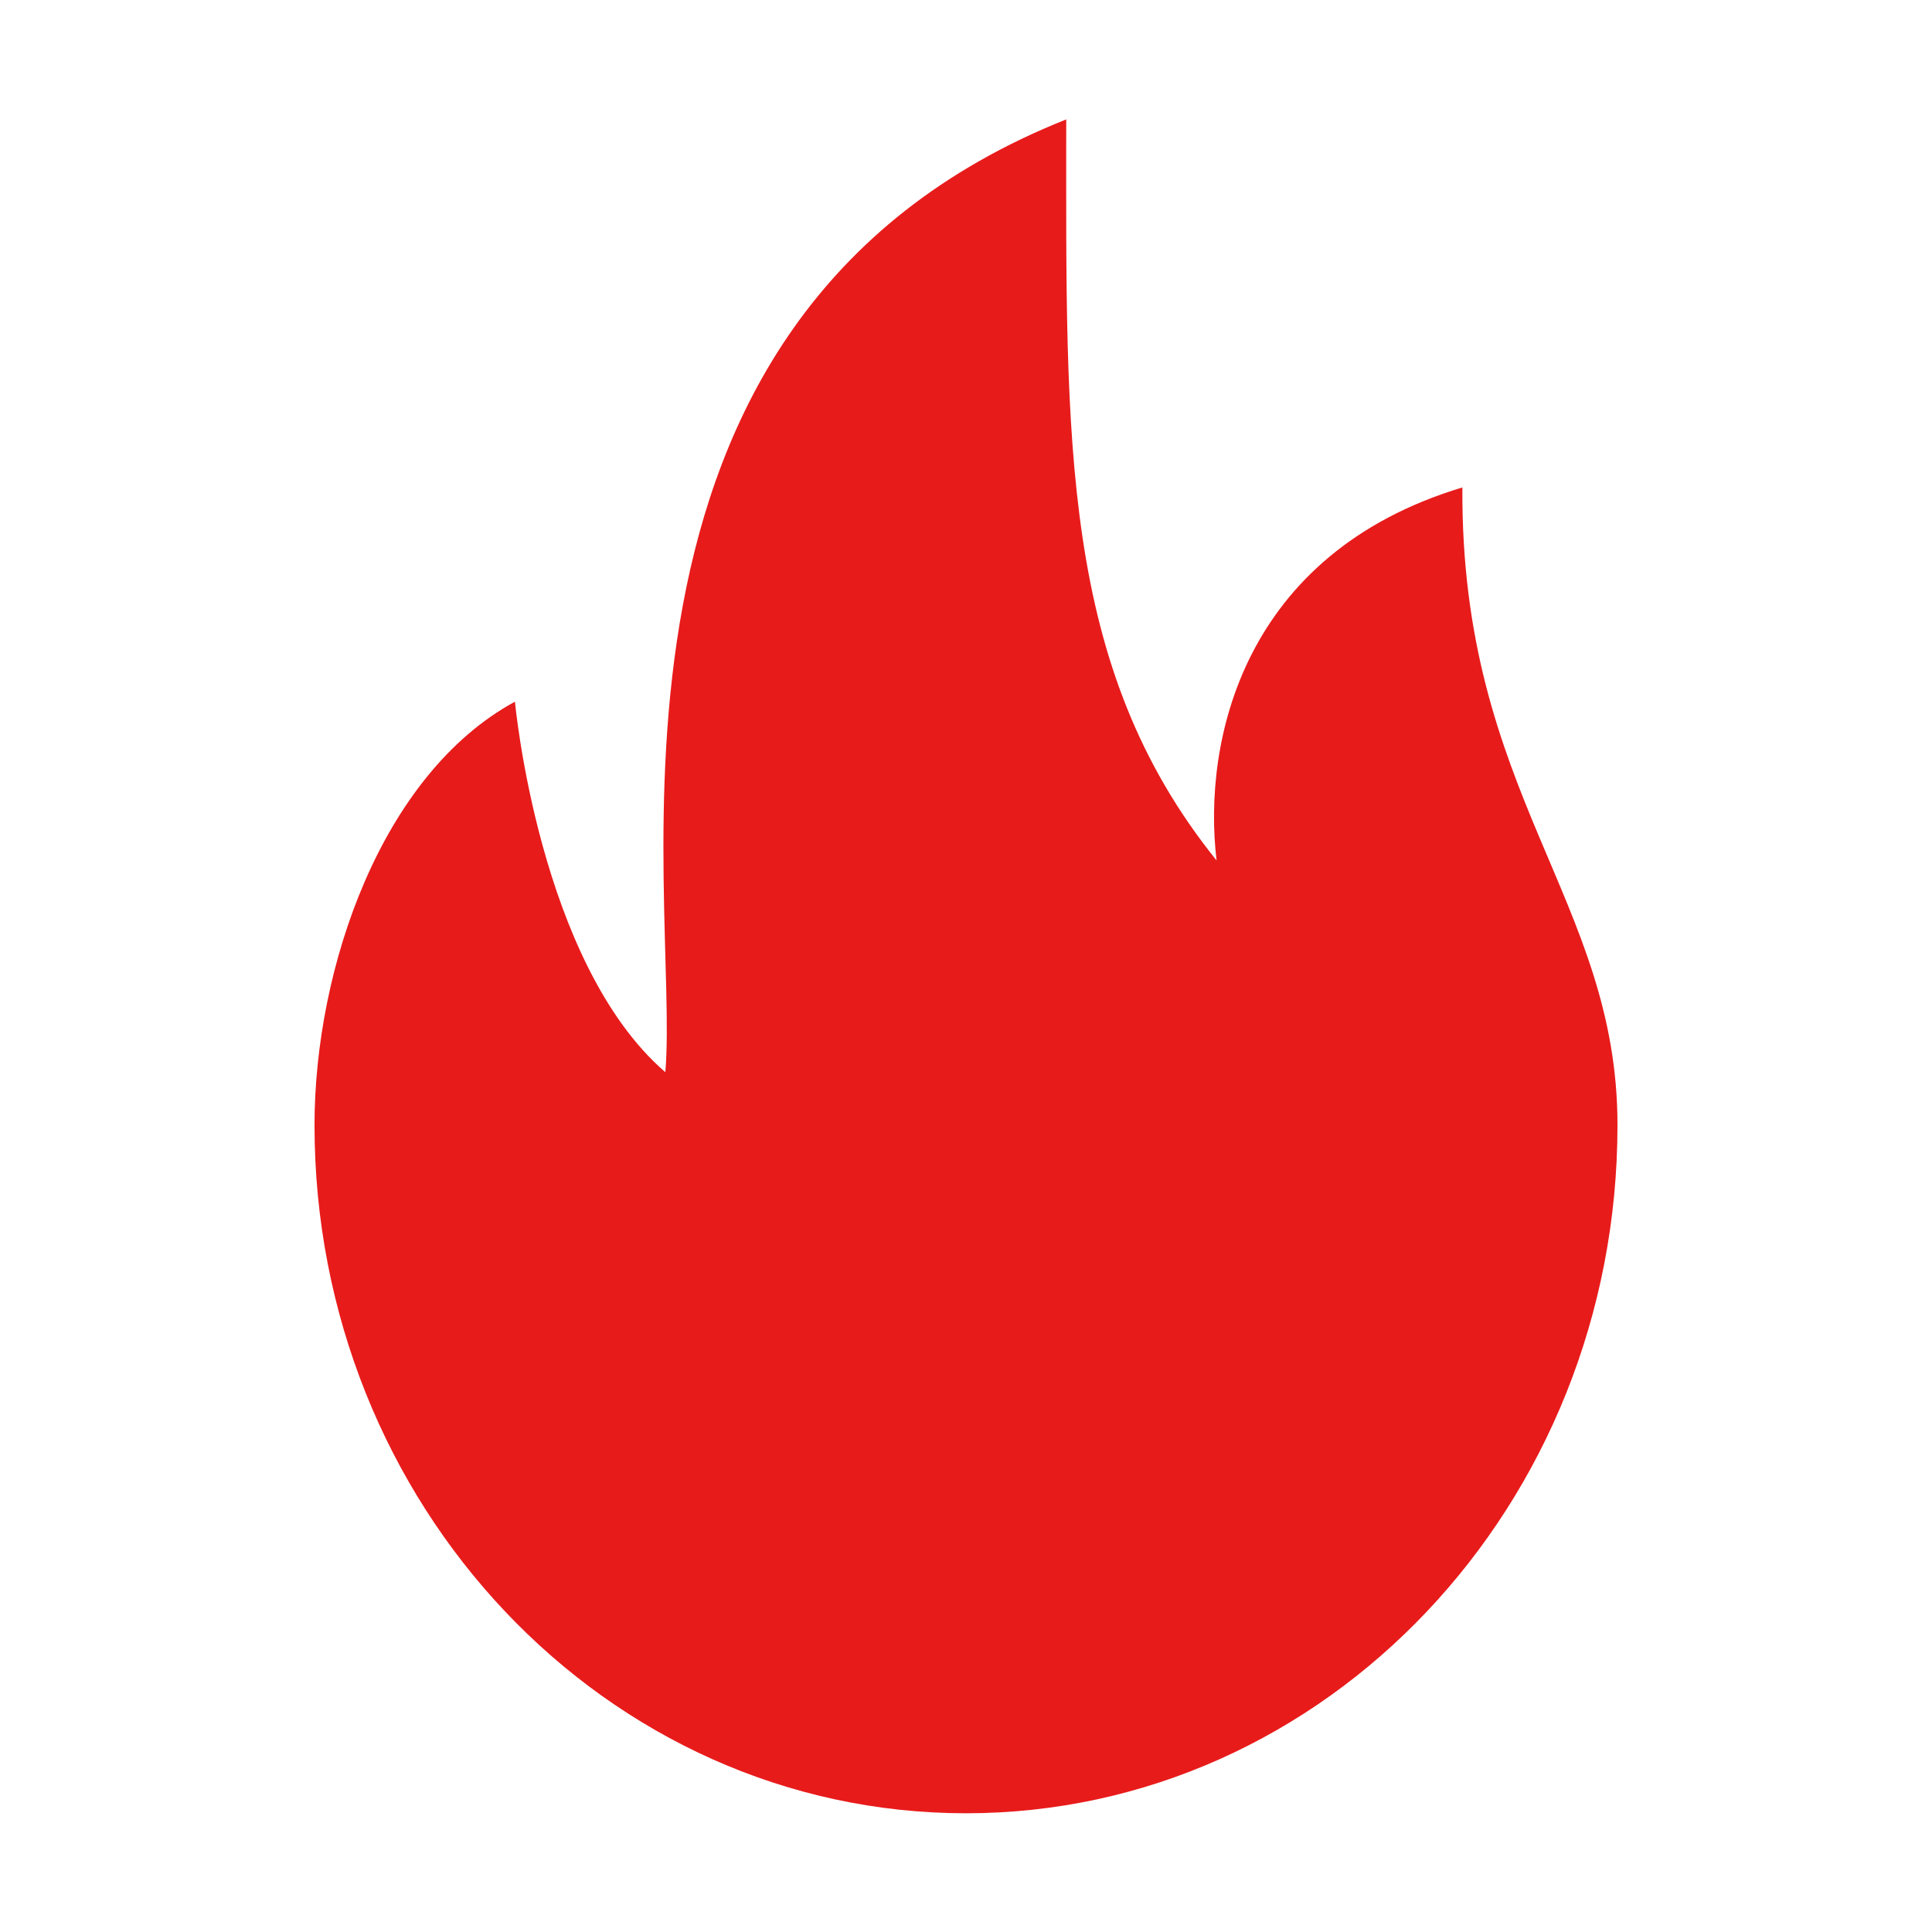
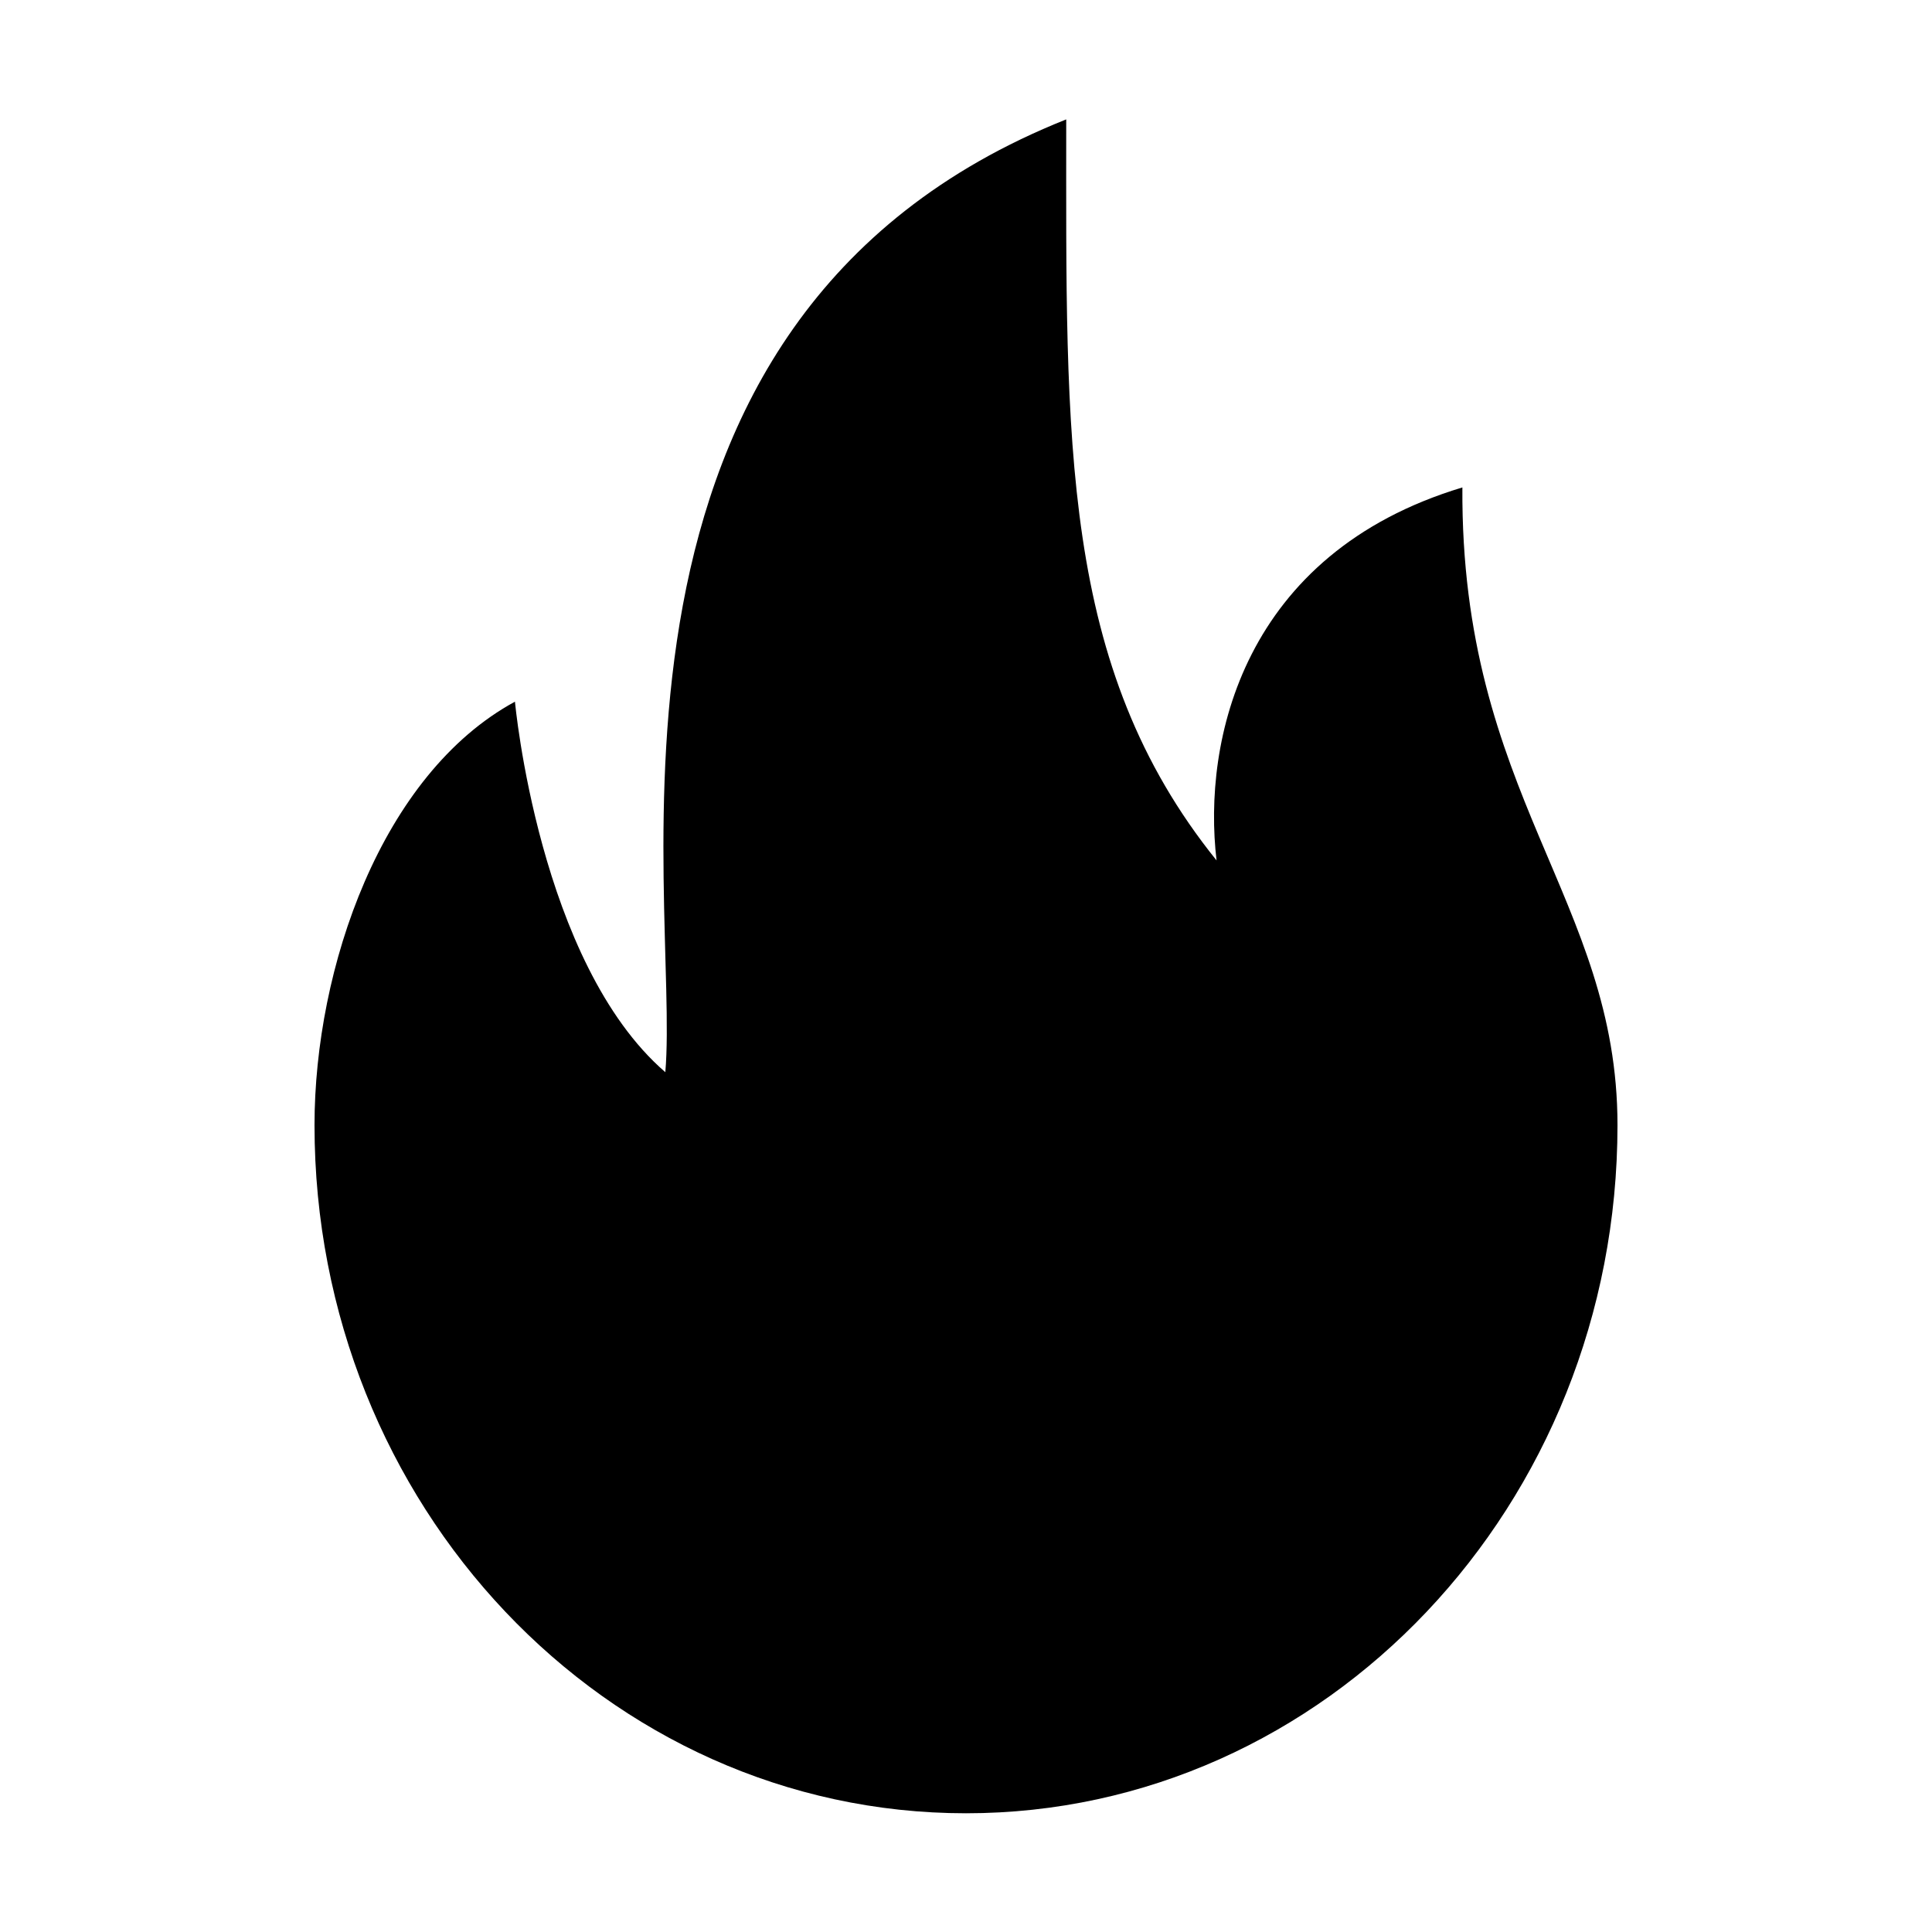
<svg xmlns="http://www.w3.org/2000/svg" t="1652505200350" class="icon" viewBox="0 0 1024 1024" version="1.1" p-id="2105" width="200" height="200">
  <defs>
    <style type="text/css" />
  </defs>
-   <path d="M775.093 258.353c-116.478 35.083-137.803 134.53-130.29 197.693-83.093-103.15-79.681-221.81-79.681-392.763-266.493 106.12-204.517 412.087-212.487 505-67.03-57.94-79.696-196.38-79.696-196.38-70.76 38.453-106.242 141.147-106.242 224.447 0 201.437 154.599 364.724 345.303 364.724S857.303 797.787 857.303 596.35c0-119.71-83.218-174.931-82.21-337.997z" p-id="2106" fill="#e81b1b" />
+   <path d="M775.093 258.353c-116.478 35.083-137.803 134.53-130.29 197.693-83.093-103.15-79.681-221.81-79.681-392.763-266.493 106.12-204.517 412.087-212.487 505-67.03-57.94-79.696-196.38-79.696-196.38-70.76 38.453-106.242 141.147-106.242 224.447 0 201.437 154.599 364.724 345.303 364.724S857.303 797.787 857.303 596.35c0-119.71-83.218-174.931-82.21-337.997z" p-id="2106" />
</svg>
